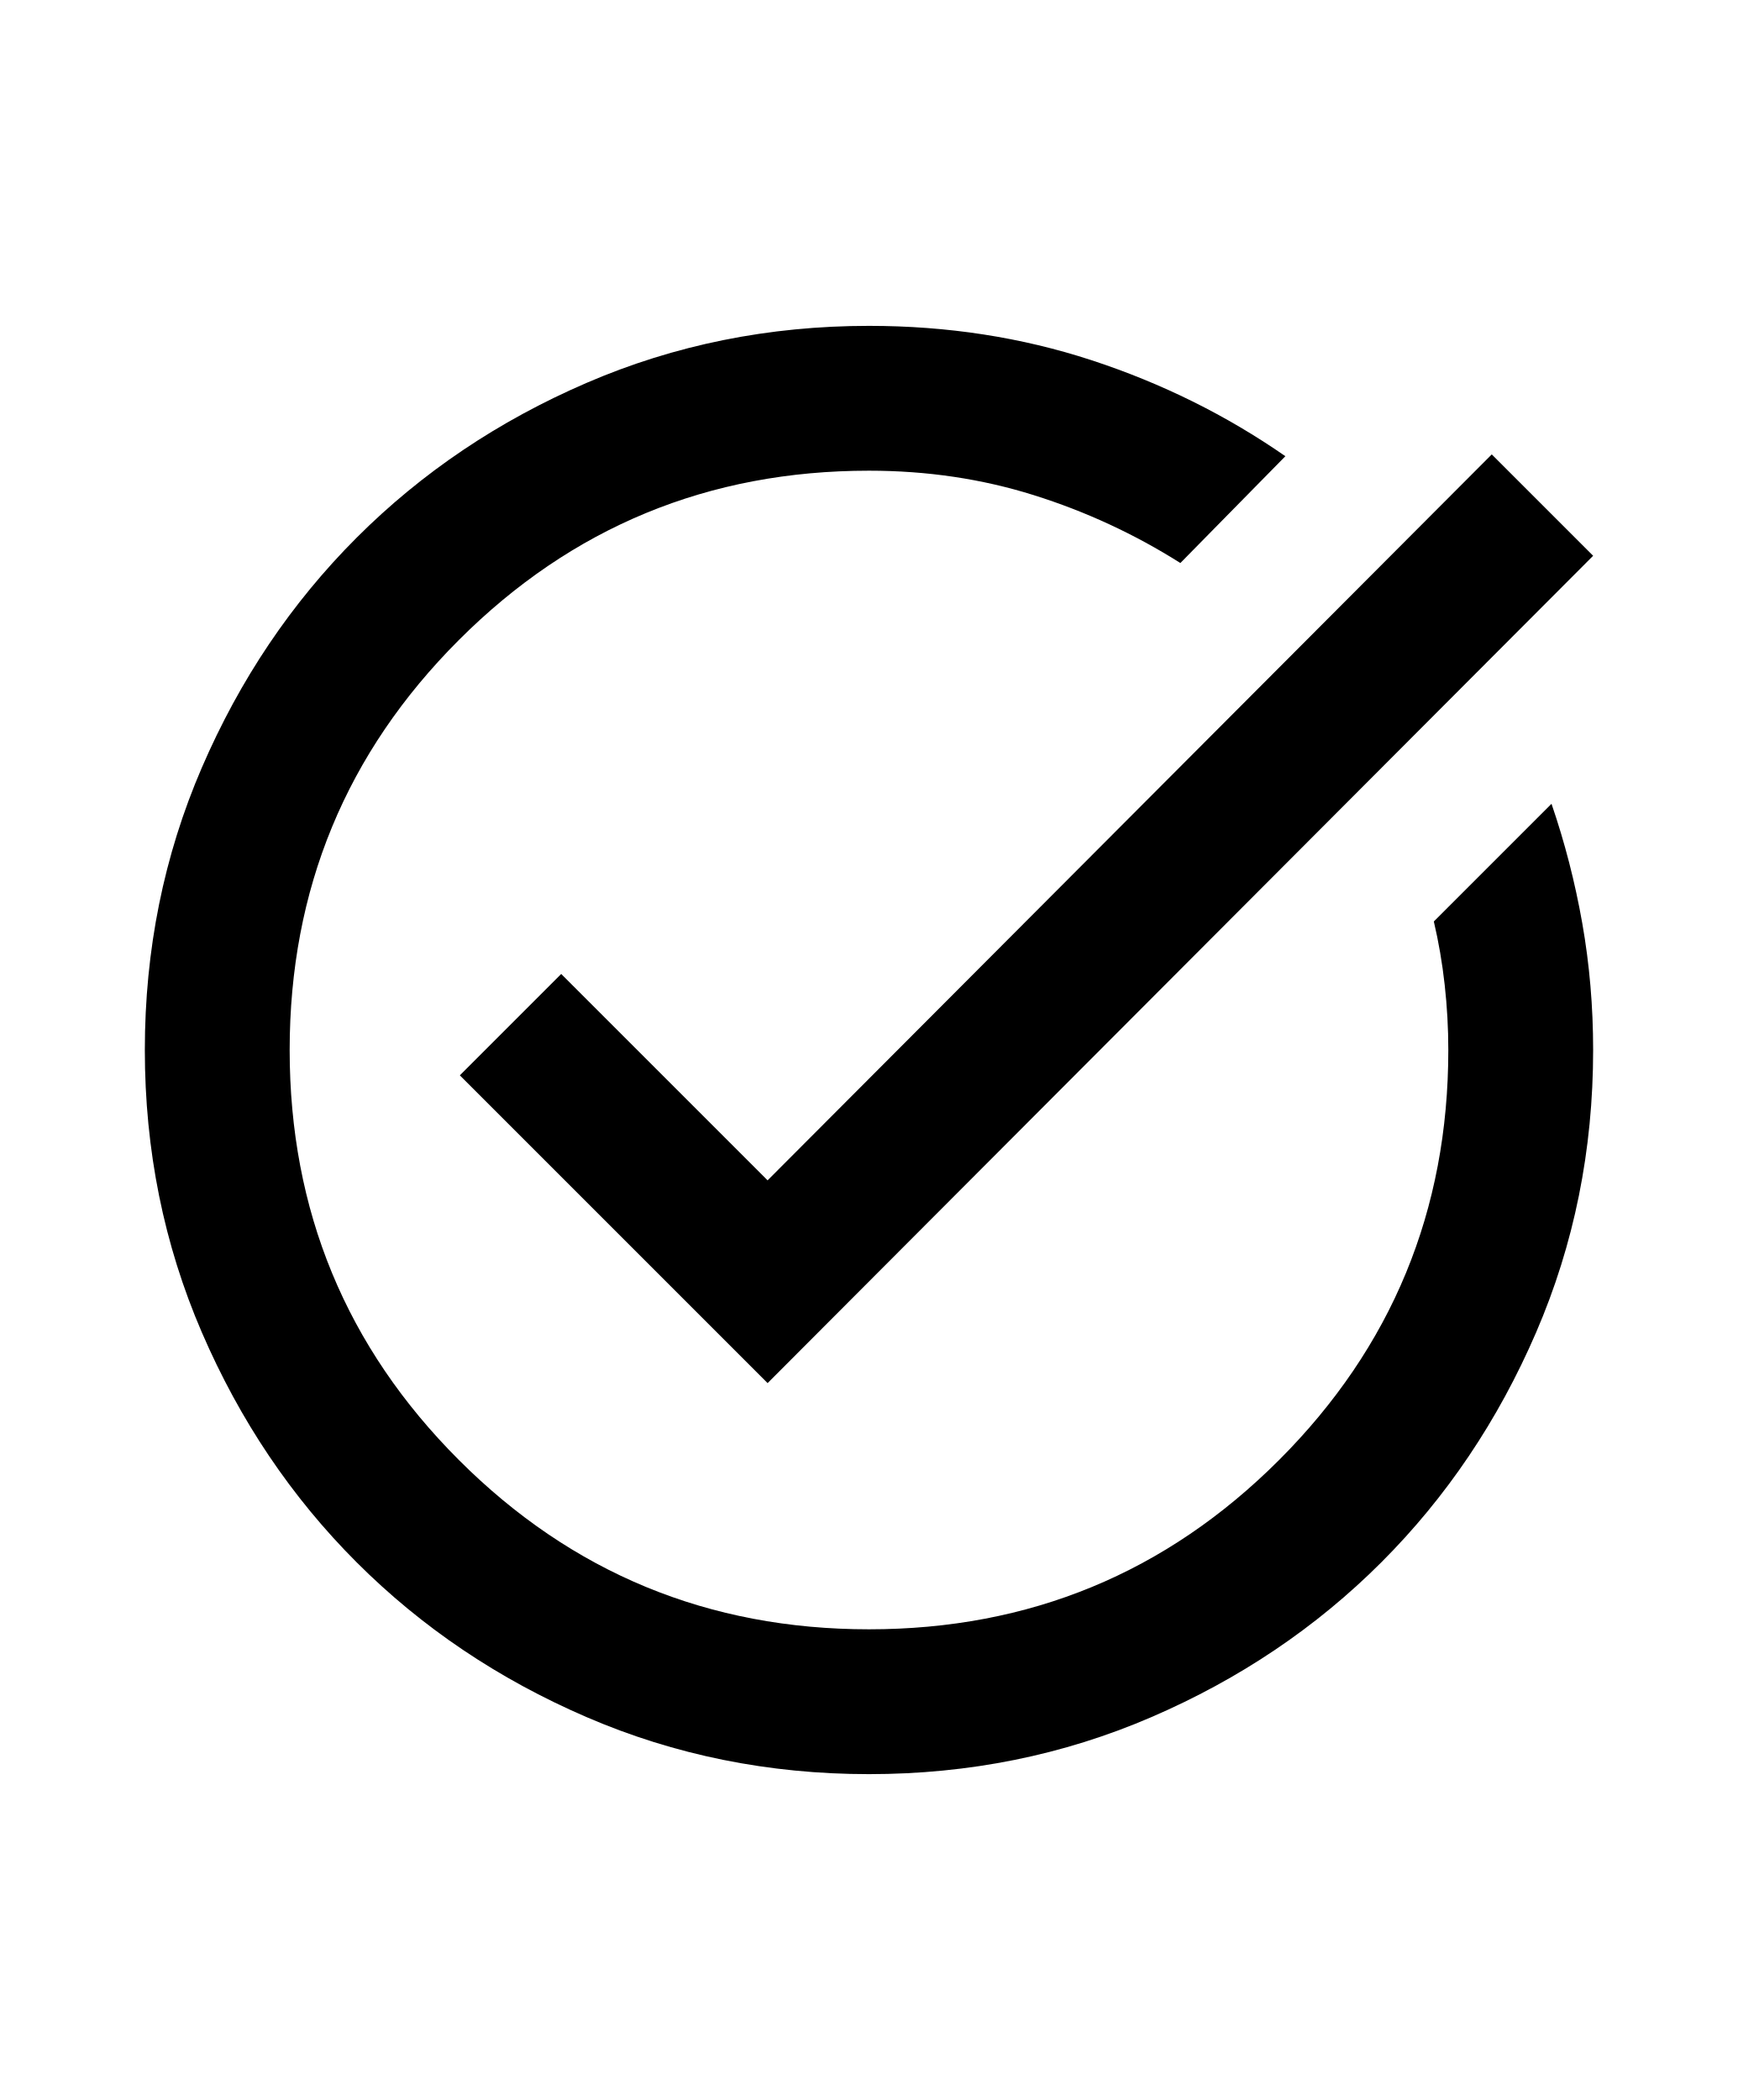
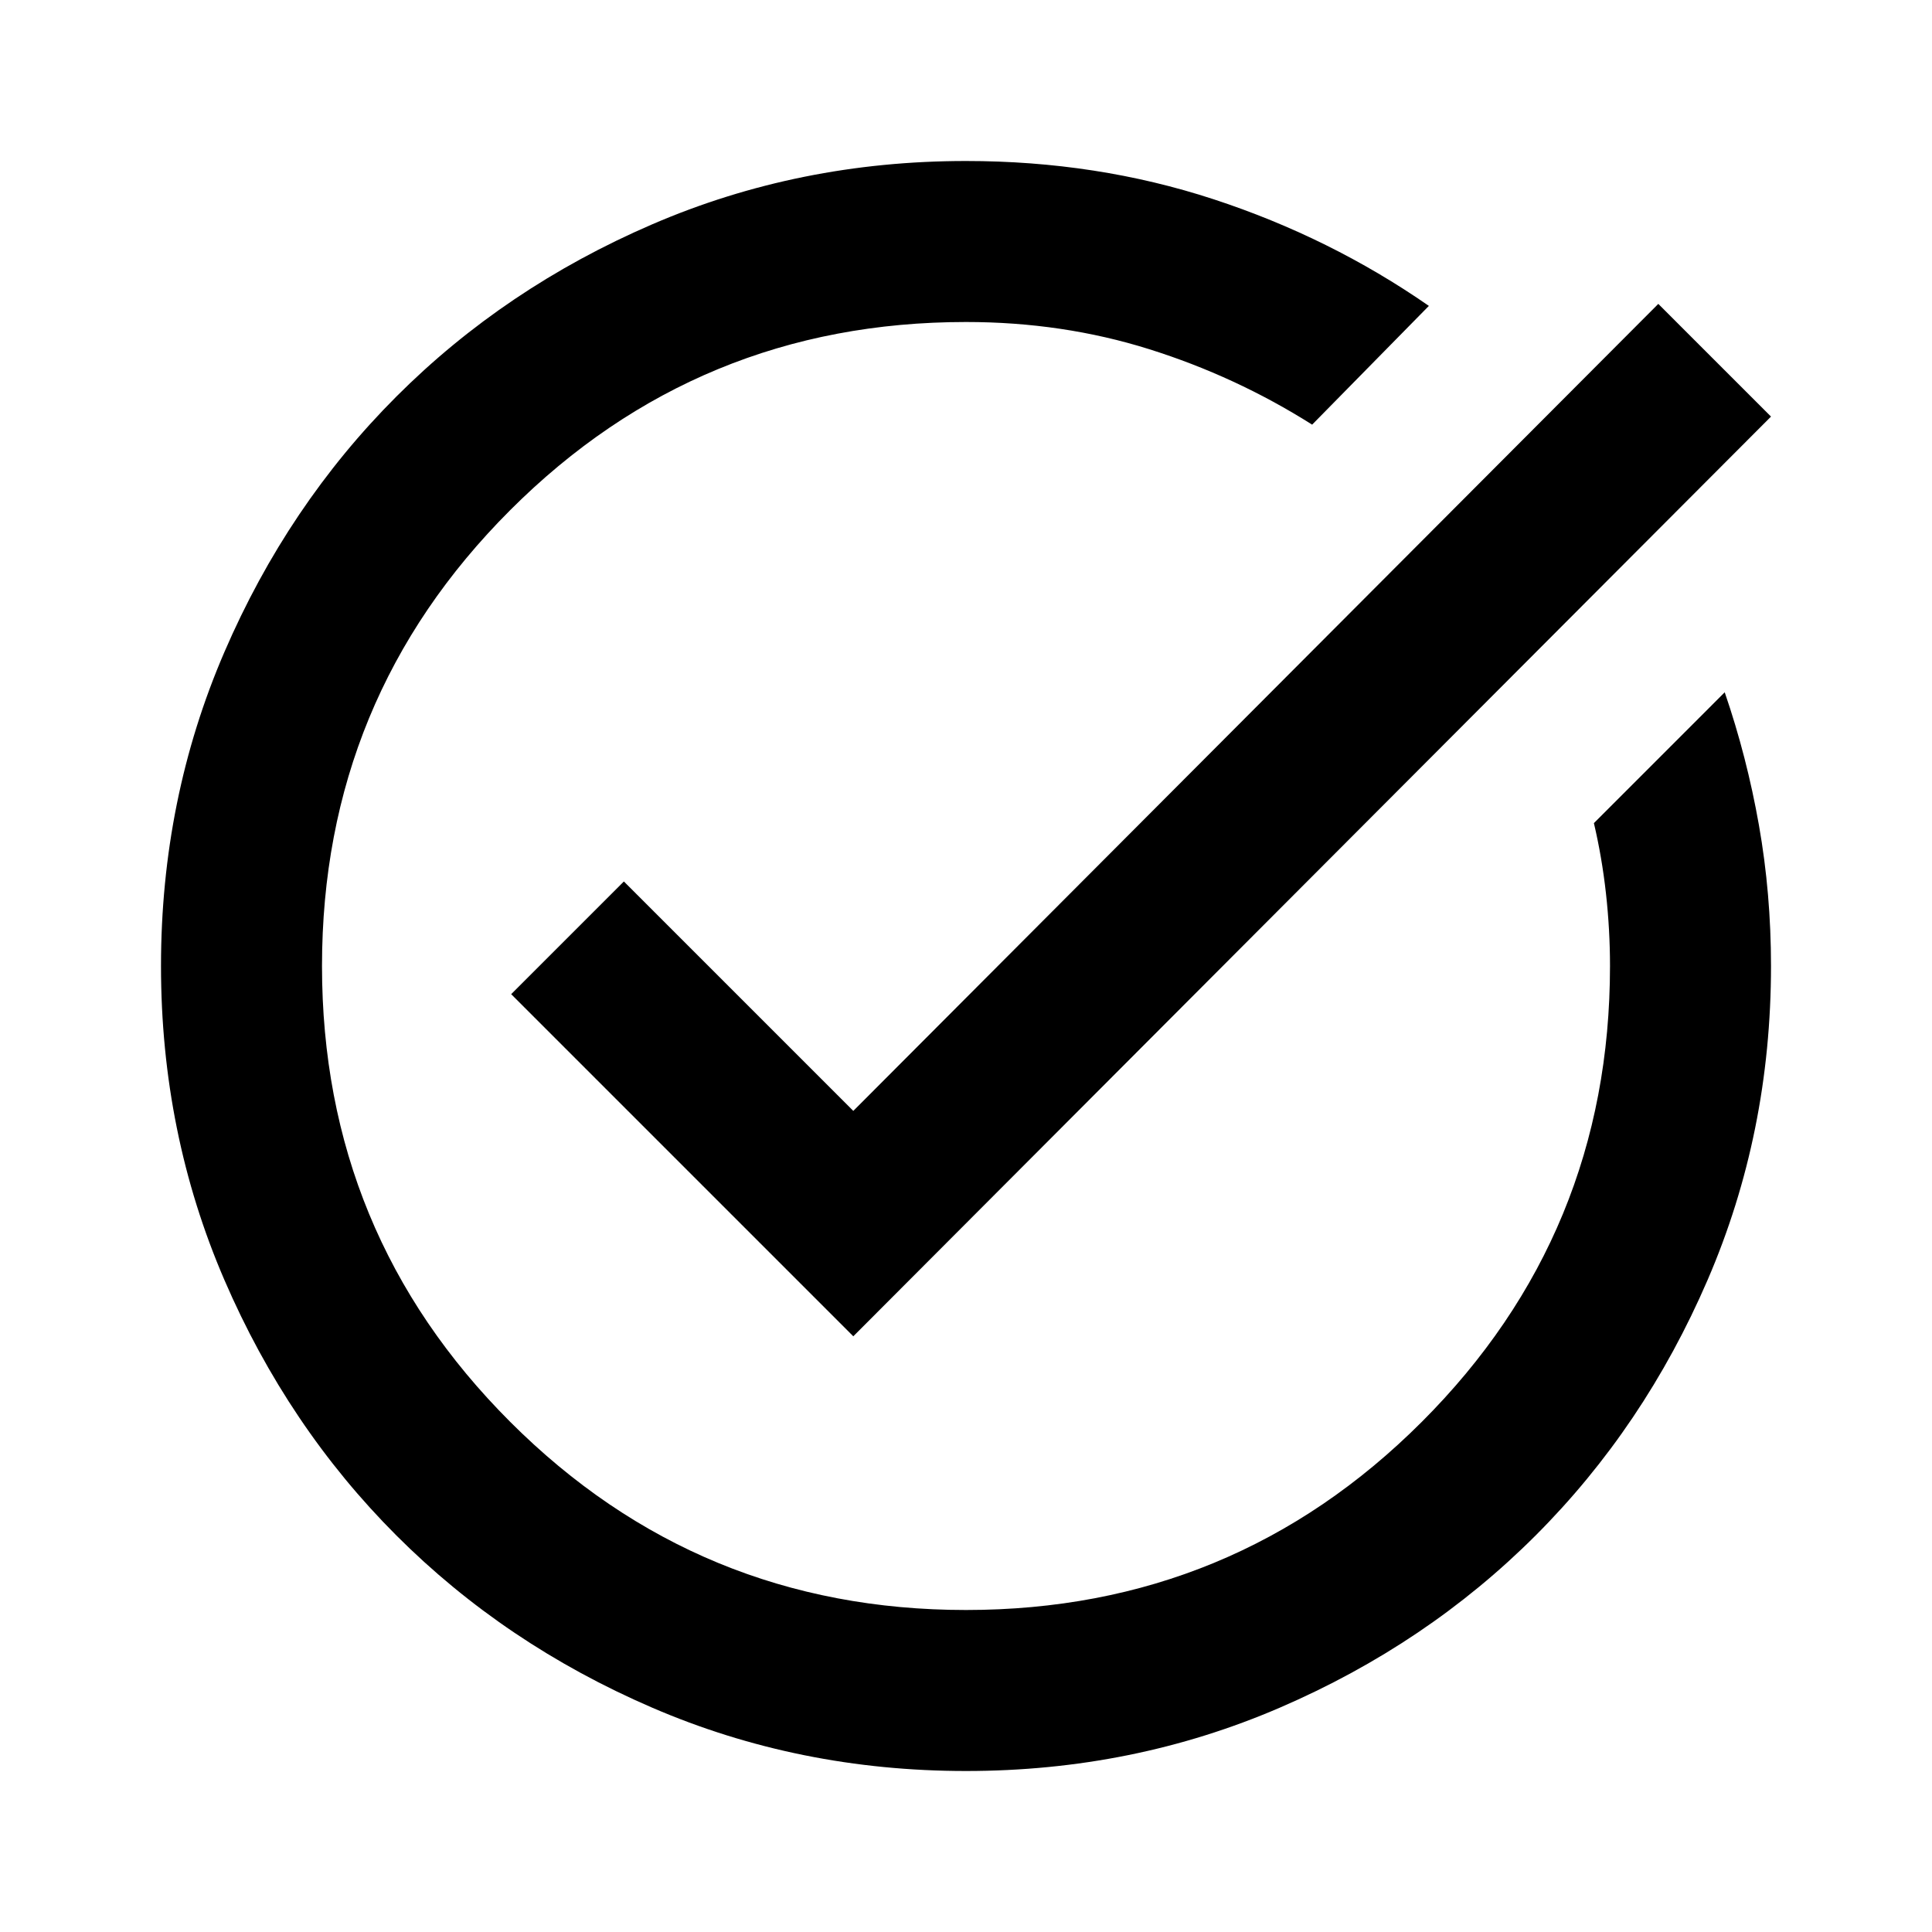
- <svg xmlns="http://www.w3.org/2000/svg" height="29" viewBox="0 -960 960 960" width="24">
+ <svg xmlns="http://www.w3.org/2000/svg" height="20" viewBox="0 -960 960 960">
  <path d="M480-80q-83 0-156-31.5T197-197q-54-54-85.5-127T80-480q0-83 31.5-156T197-763q54-54 127-85.5T480-880q65 0 123 19t107 53l-58 59q-38-24-81-37.5T480-800q-133 0-226.5 93.5T160-480q0 133 93.5 226.5T480-160q133 0 226.5-93.5T800-480q0-18-2-36t-6-35l65-65q11 32 17 66t6 70q0 83-31.5 156T763-197q-54 54-127 85.5T480-80Zm-56-216L254-466l56-56 114 114 400-401 56 56-456 457Z" />
</svg>
